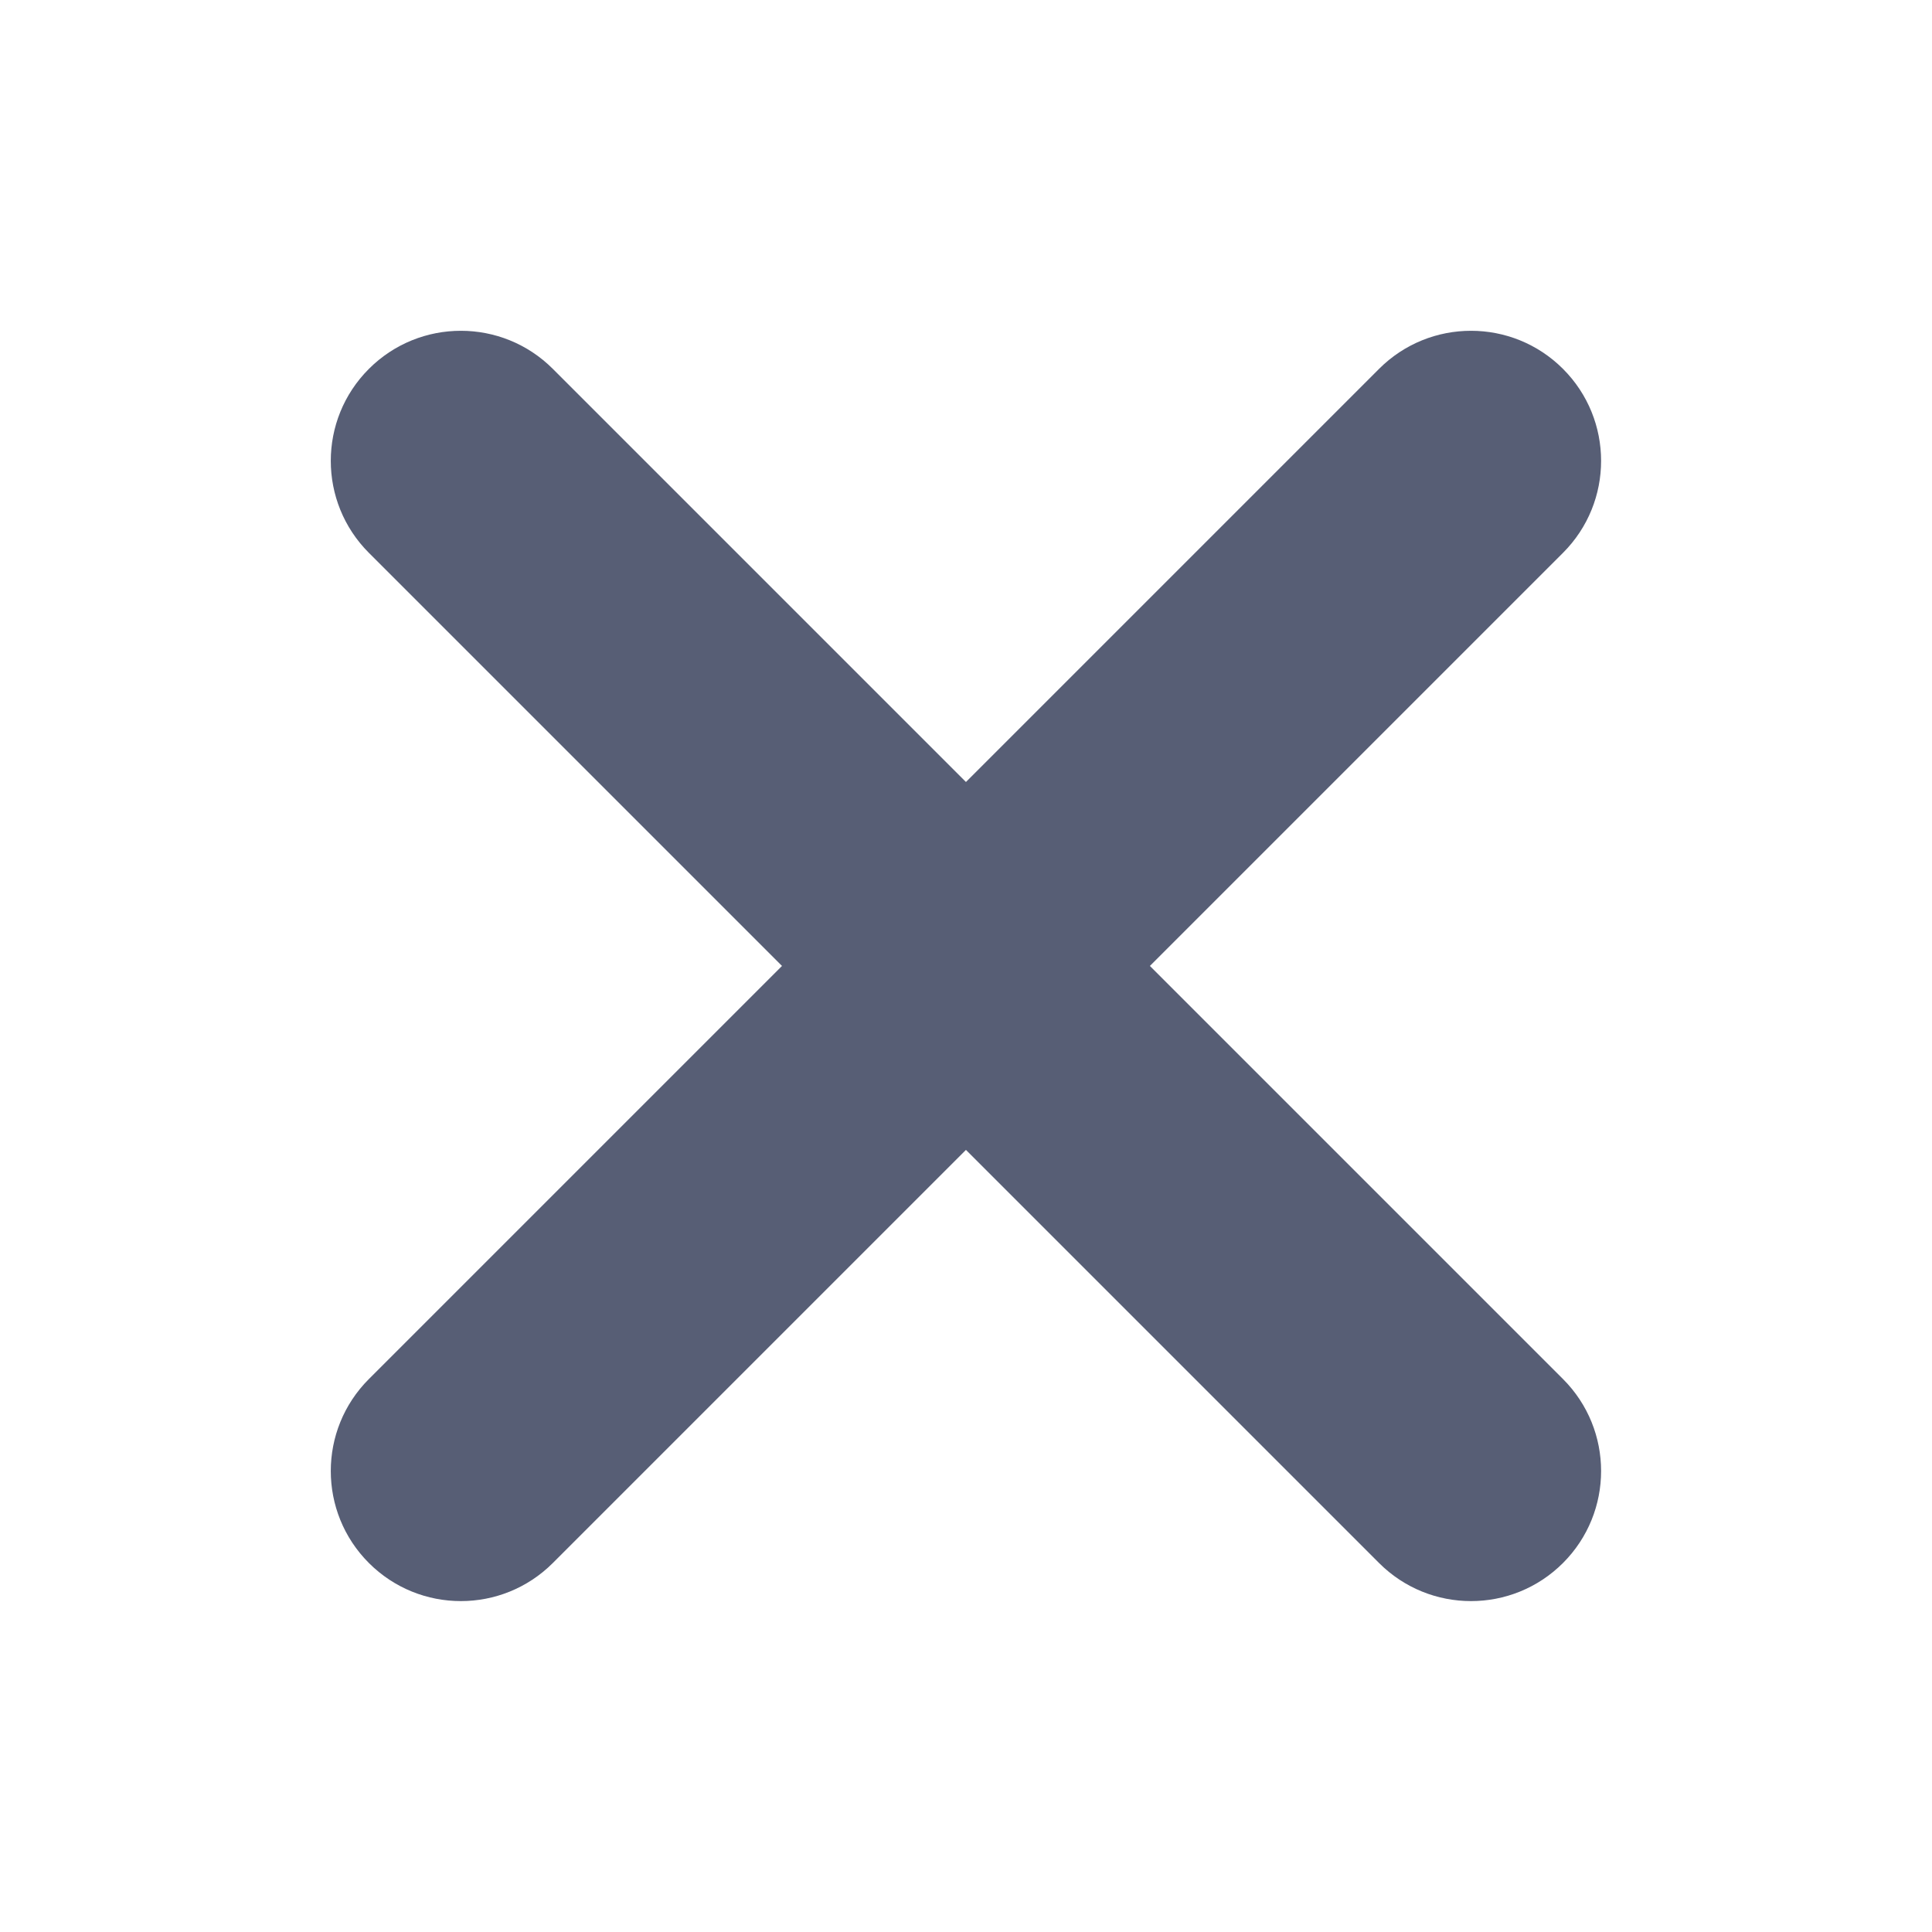
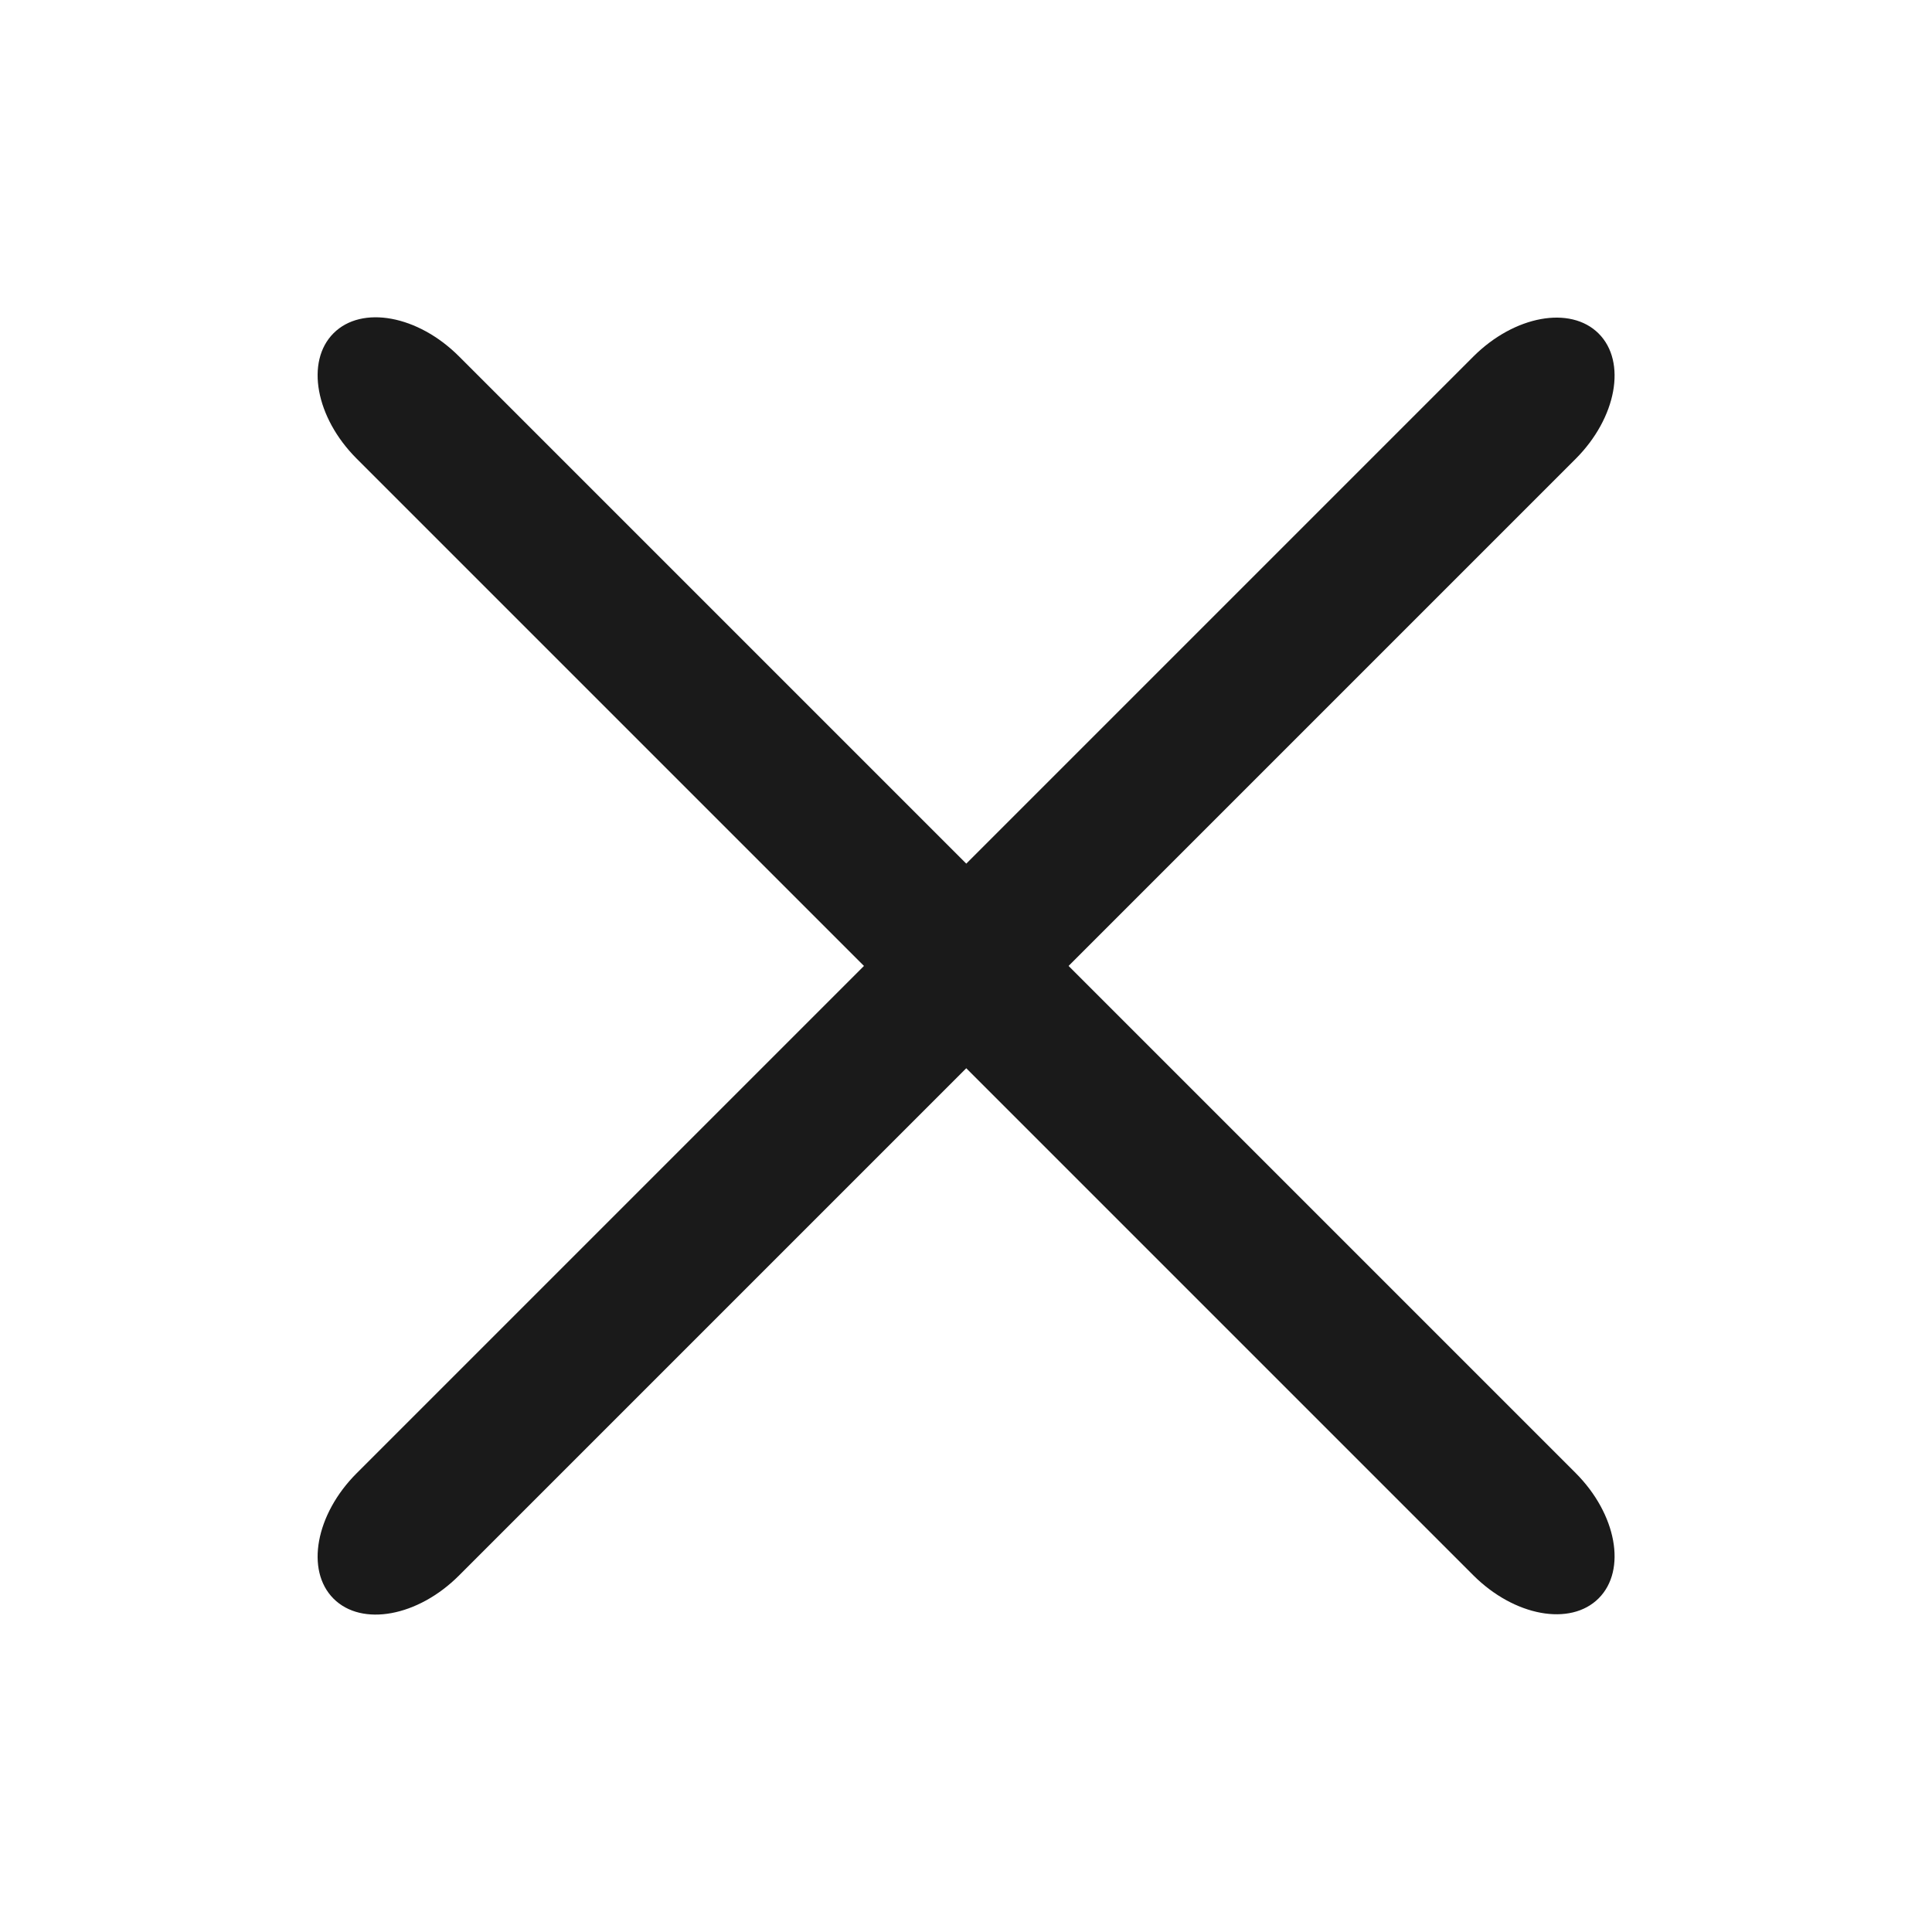
<svg xmlns="http://www.w3.org/2000/svg" width="16" height="16" viewBox="0 0 4.233 4.233">
-   <rect width=".57" height="3.7" x="-3.278" y="-1.85" ry=".285" style="fill:#575e75;fill-opacity:1;stroke:none;stroke-width:.21" transform="rotate(-135)" />
-   <rect width=".57" height="3.7" x="-.285" y="-4.843" ry=".285" style="fill:#575e75;fill-opacity:1;stroke:none;stroke-width:.21" transform="rotate(135)" />
+   <rect width=".317" height="3.92" x="-.158" y="1.033" ry=".23" style="fill:#1a1a1a;stroke-width:.291" transform="rotate(-45)" />
+   <rect width=".317" height="3.92" x="-3.152" y="-1.96" ry=".23" style="fill:#1a1a1a;stroke-width:.291" transform="scale(-1 1) rotate(-45)" />
</svg>
